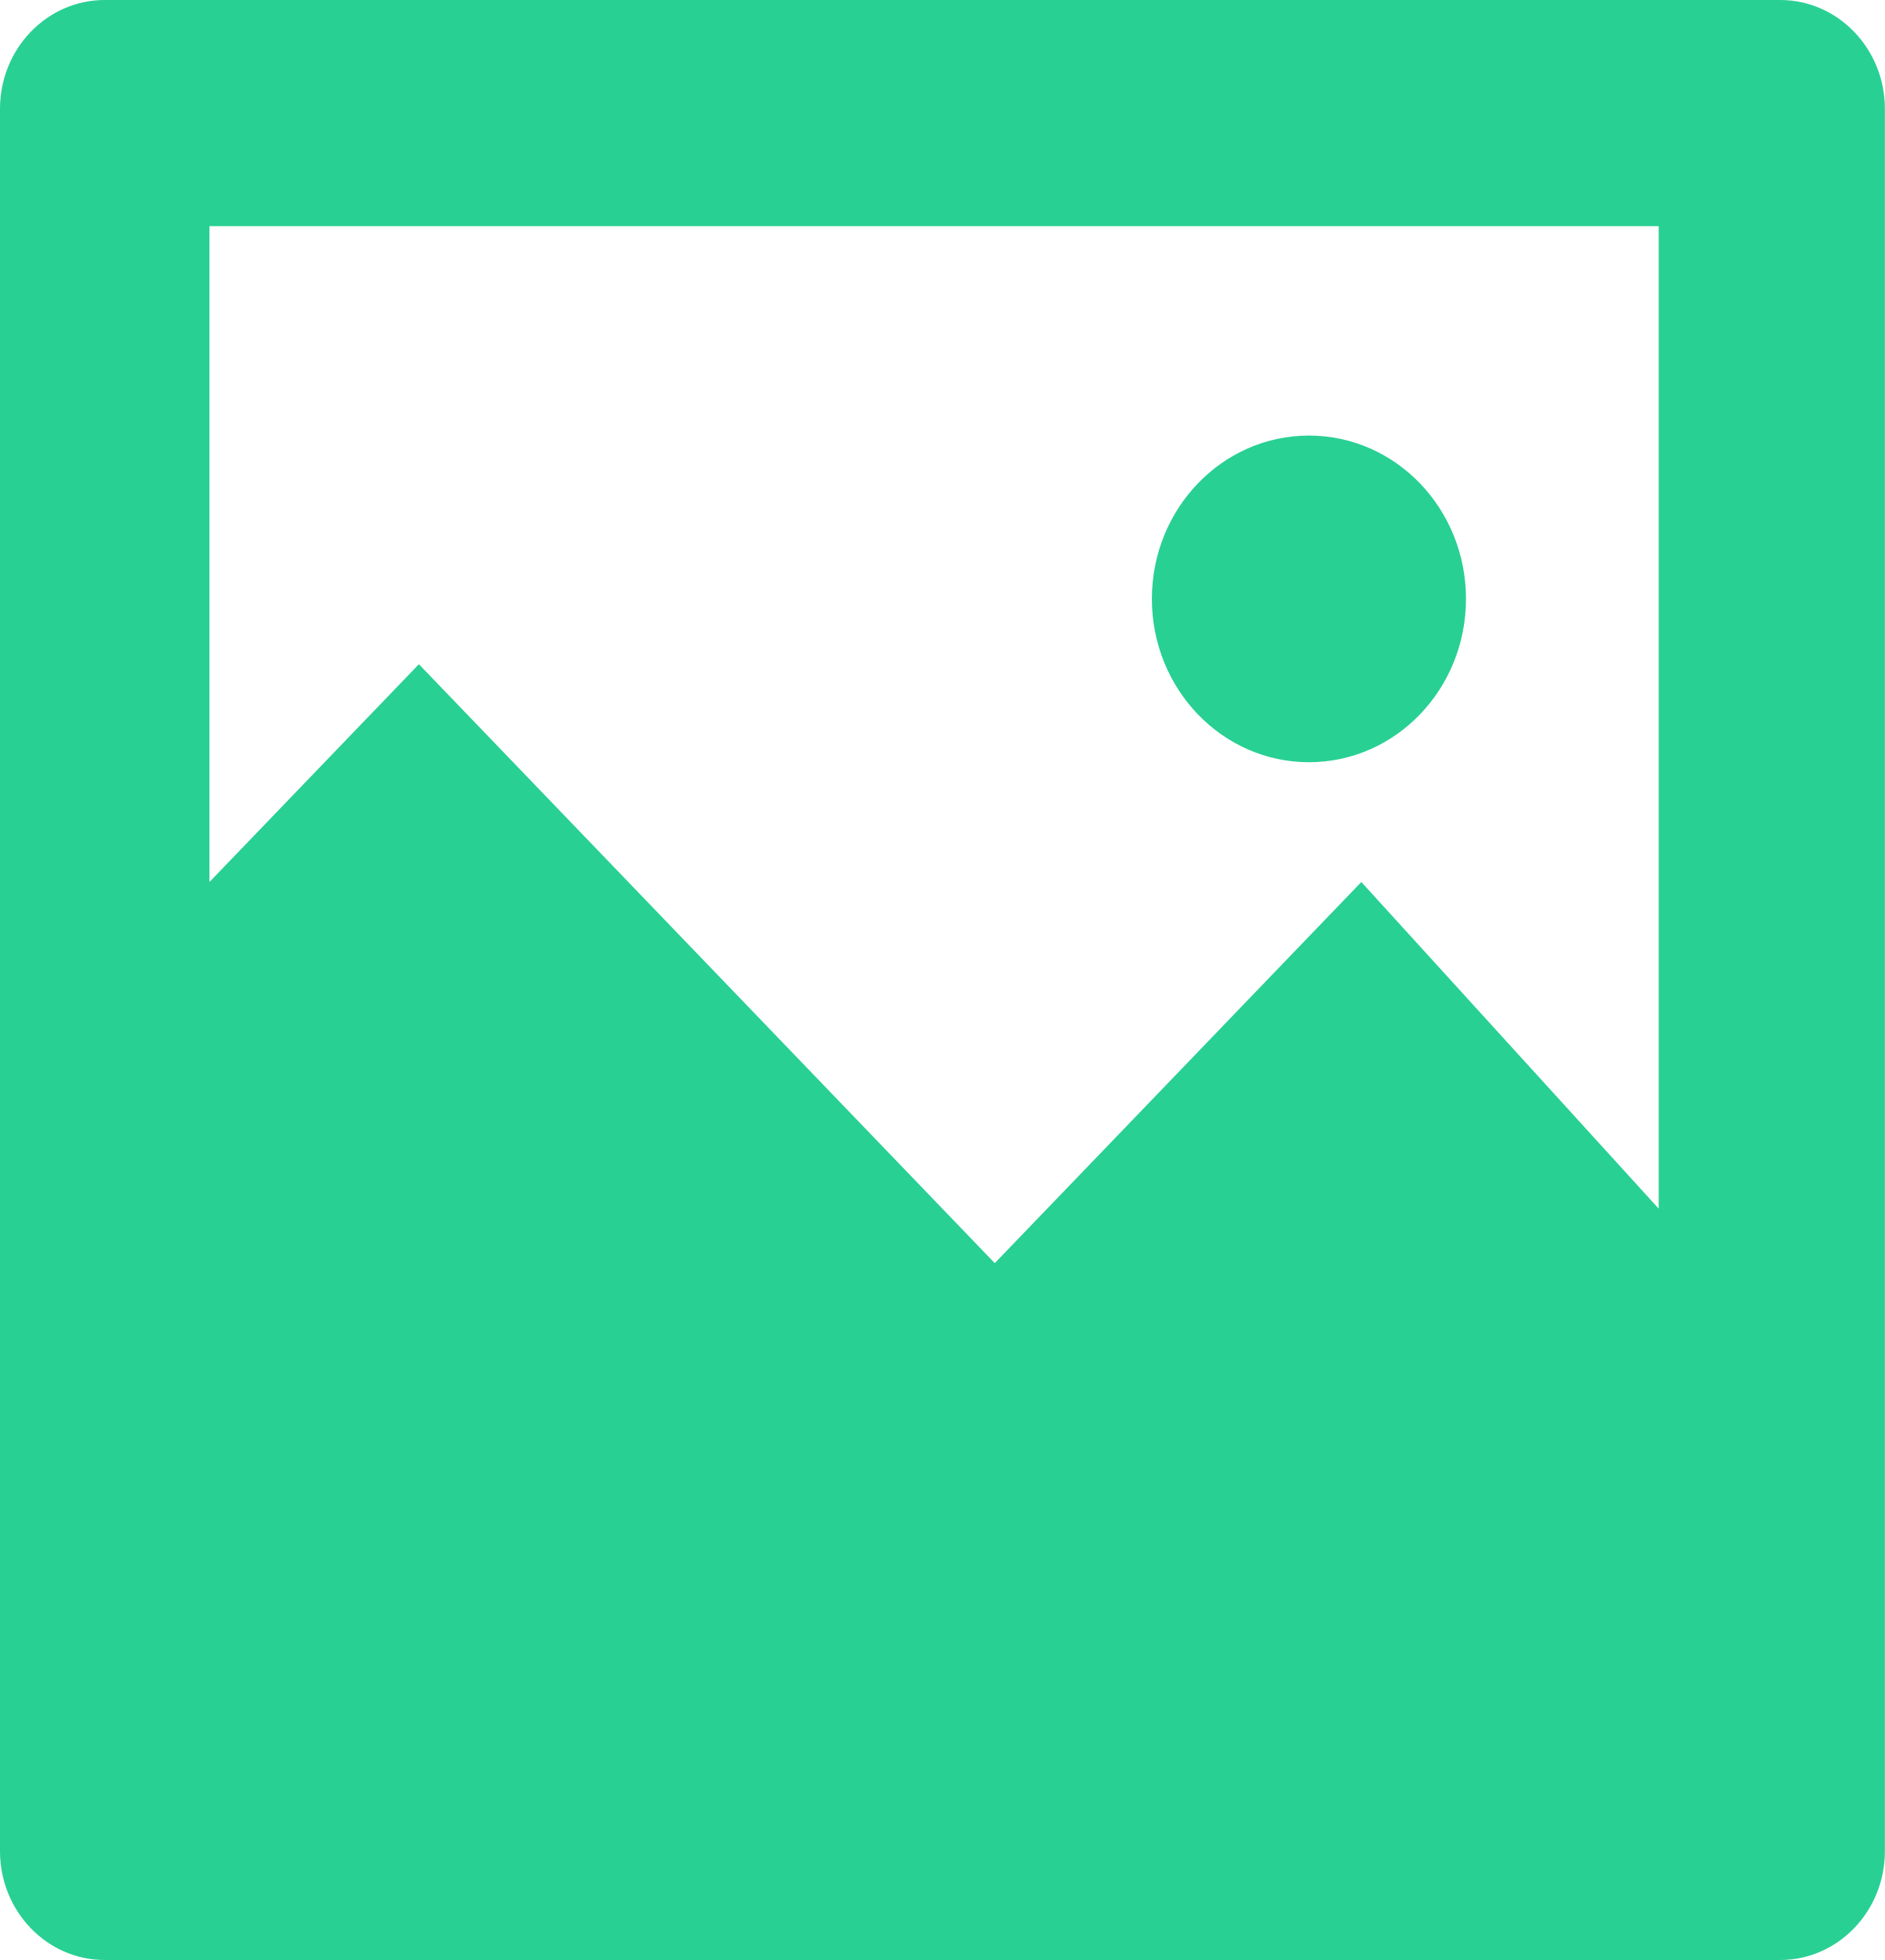
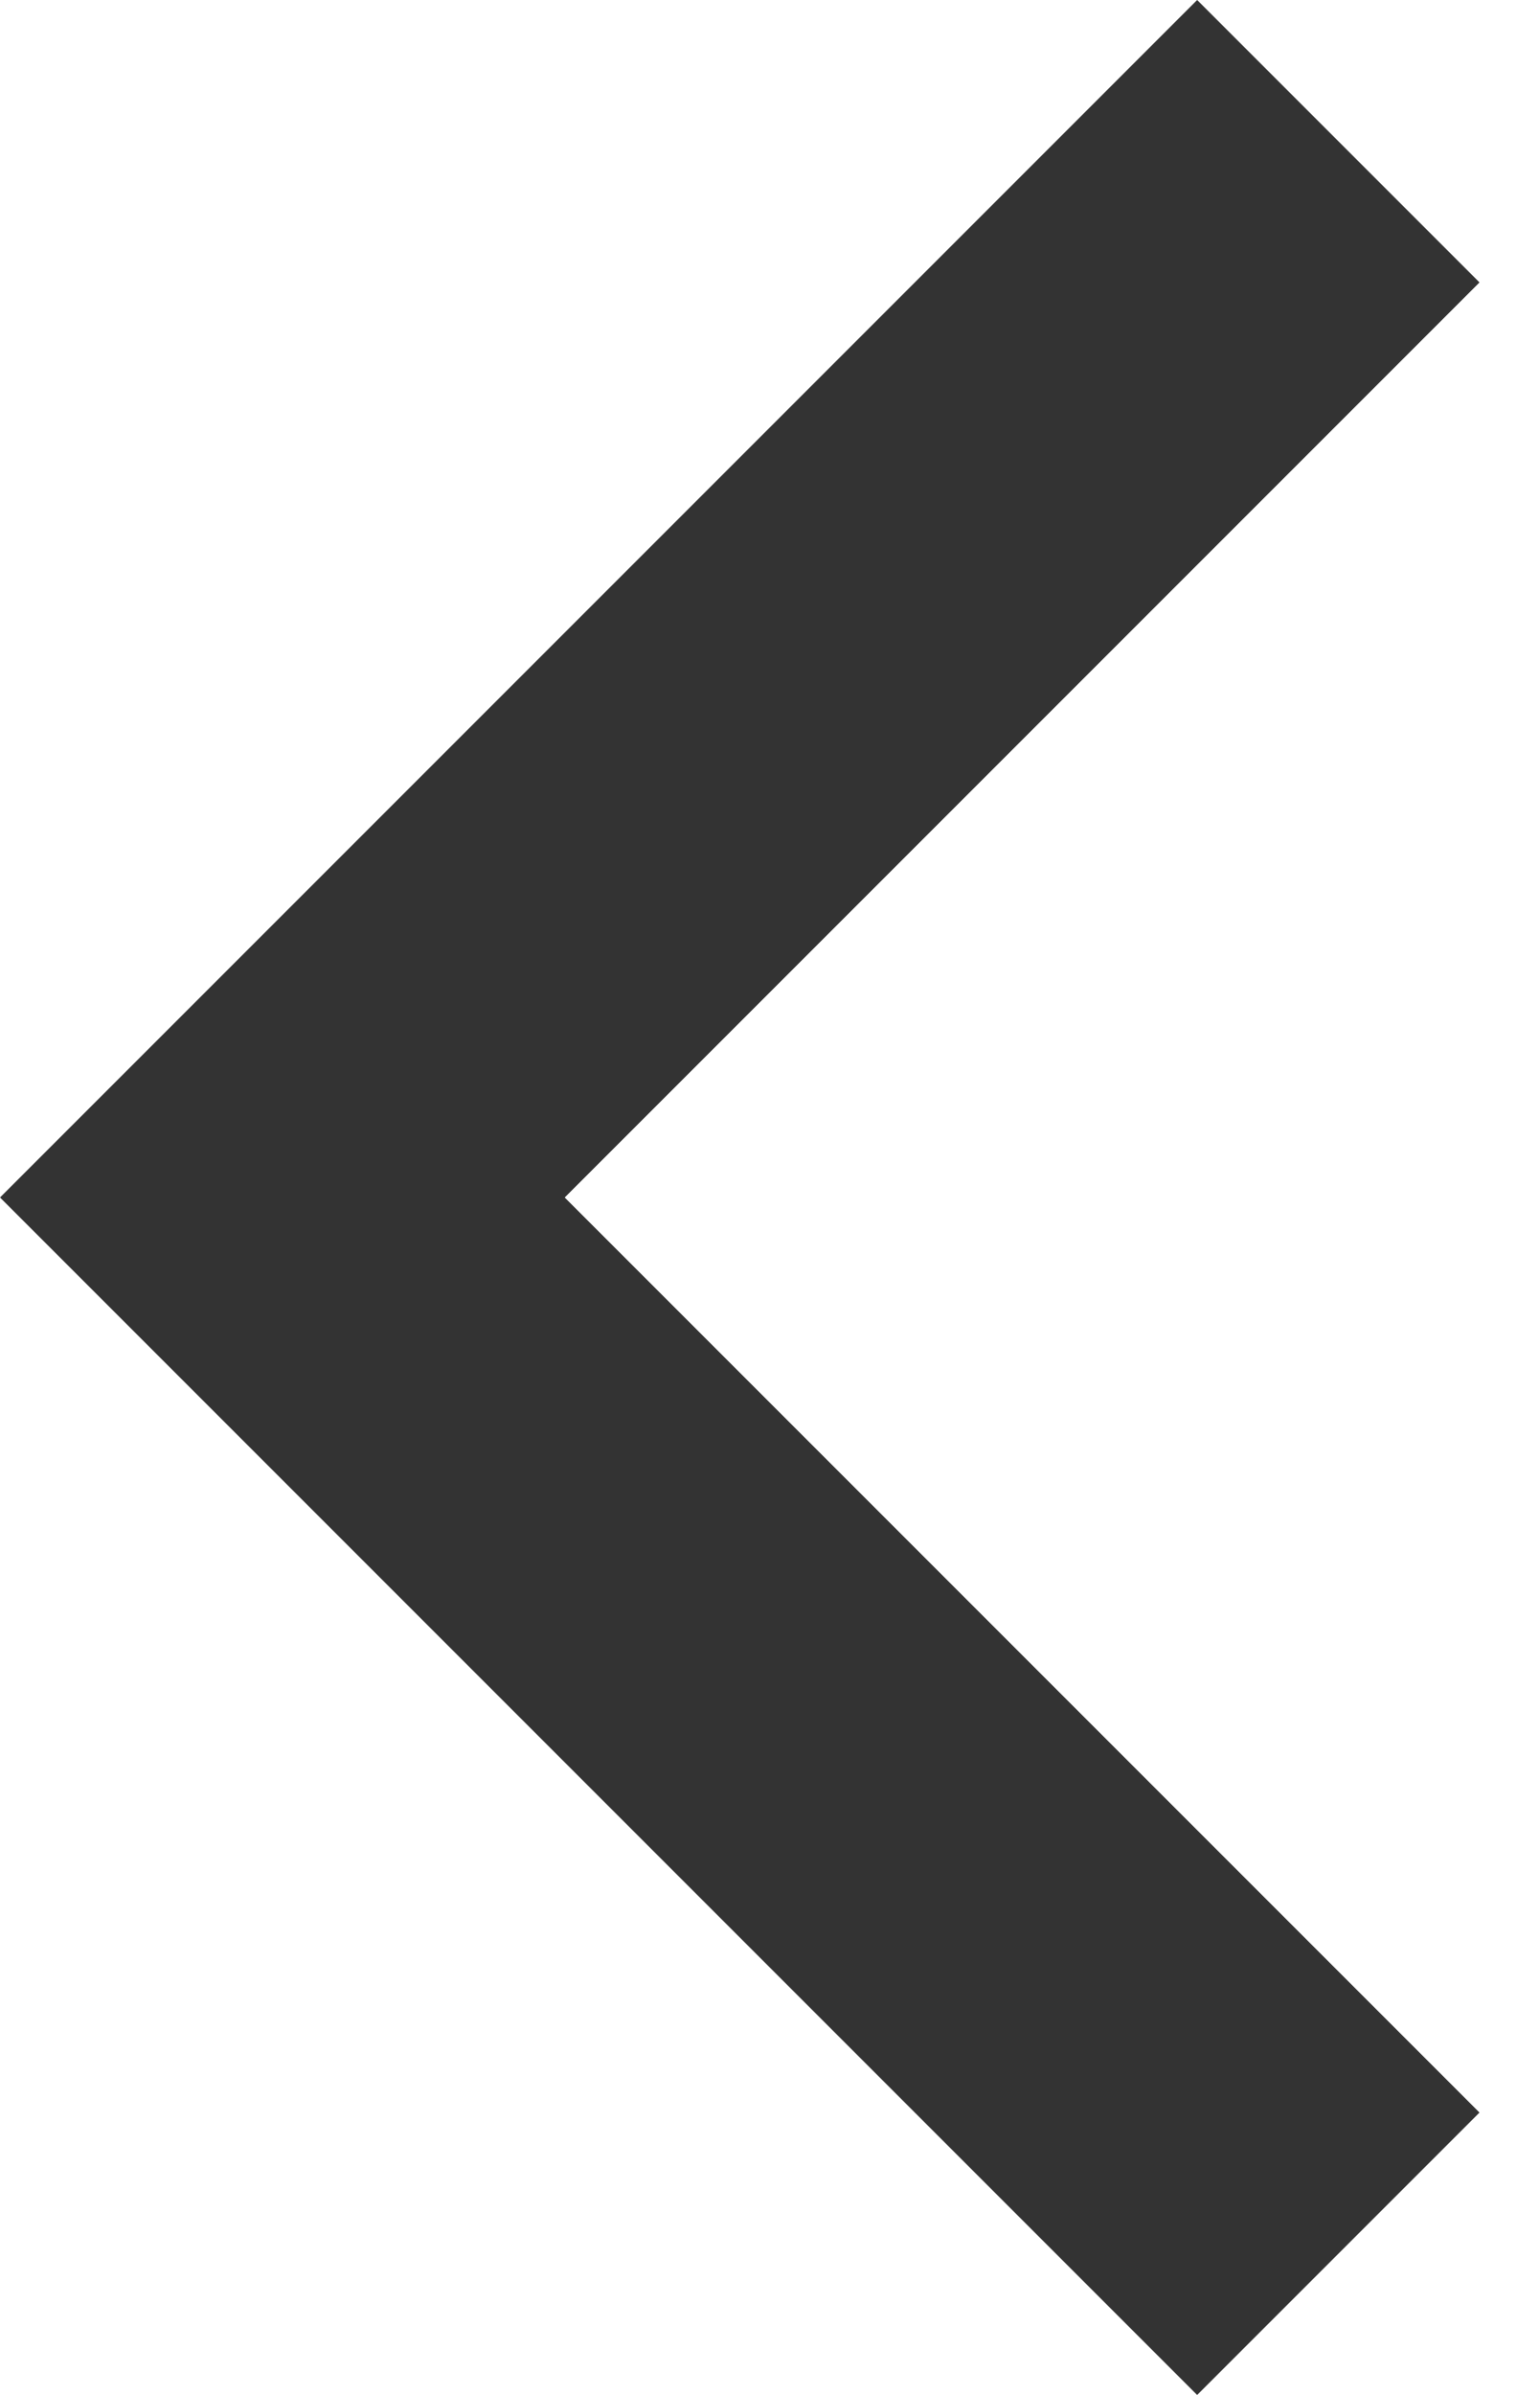
- <svg xmlns="http://www.w3.org/2000/svg" version="1.1" width="25px" height="26px">
-   <g transform="matrix(1 0 0 1 -257 -781 )">
-     <path d="M 2.778 3  L 2.778 11.7  L 5.556 8.811  L 13.194 16.756  L 14.306 15.6  L 18.056 11.7  L 22 16.033  L 22 3  L 2.778 3  Z M 0 1.444  C 0 0.647  0.622 0  1.389 0  L 23.611 0  C 24.378 0  25 0.647  25 1.444  L 25 24.556  C 25 25.353  24.378 26  23.611 26  L 1.389 26  C 0.622 26  0 25.353  0 24.556  L 0 1.444  Z M 17.361 10.111  C 16.211 10.111  15.278 9.141  15.278 7.944  C 15.278 6.748  16.211 5.778  17.361 5.778  C 18.512 5.778  19.444 6.748  19.444 7.944  C 19.444 9.141  18.512 10.111  17.361 10.111  Z " fill-rule="nonzero" fill="#28d094" stroke="none" transform="matrix(1 0 0 1 257 781 )" />
+ <svg xmlns="http://www.w3.org/2000/svg" version="1.1" width="9px" height="14px">
+   <g transform="matrix(1 0 0 1 -978 -16 )">
+     <path d="M 3.302 7  L 8.651 1.651  L 7 0  L 0 7  L 7 14  L 8.651 12.349  L 3.302 7  Z " fill-rule="nonzero" fill="#333333" stroke="none" transform="matrix(1 0 0 1 978 16 )" />
  </g>
</svg>
